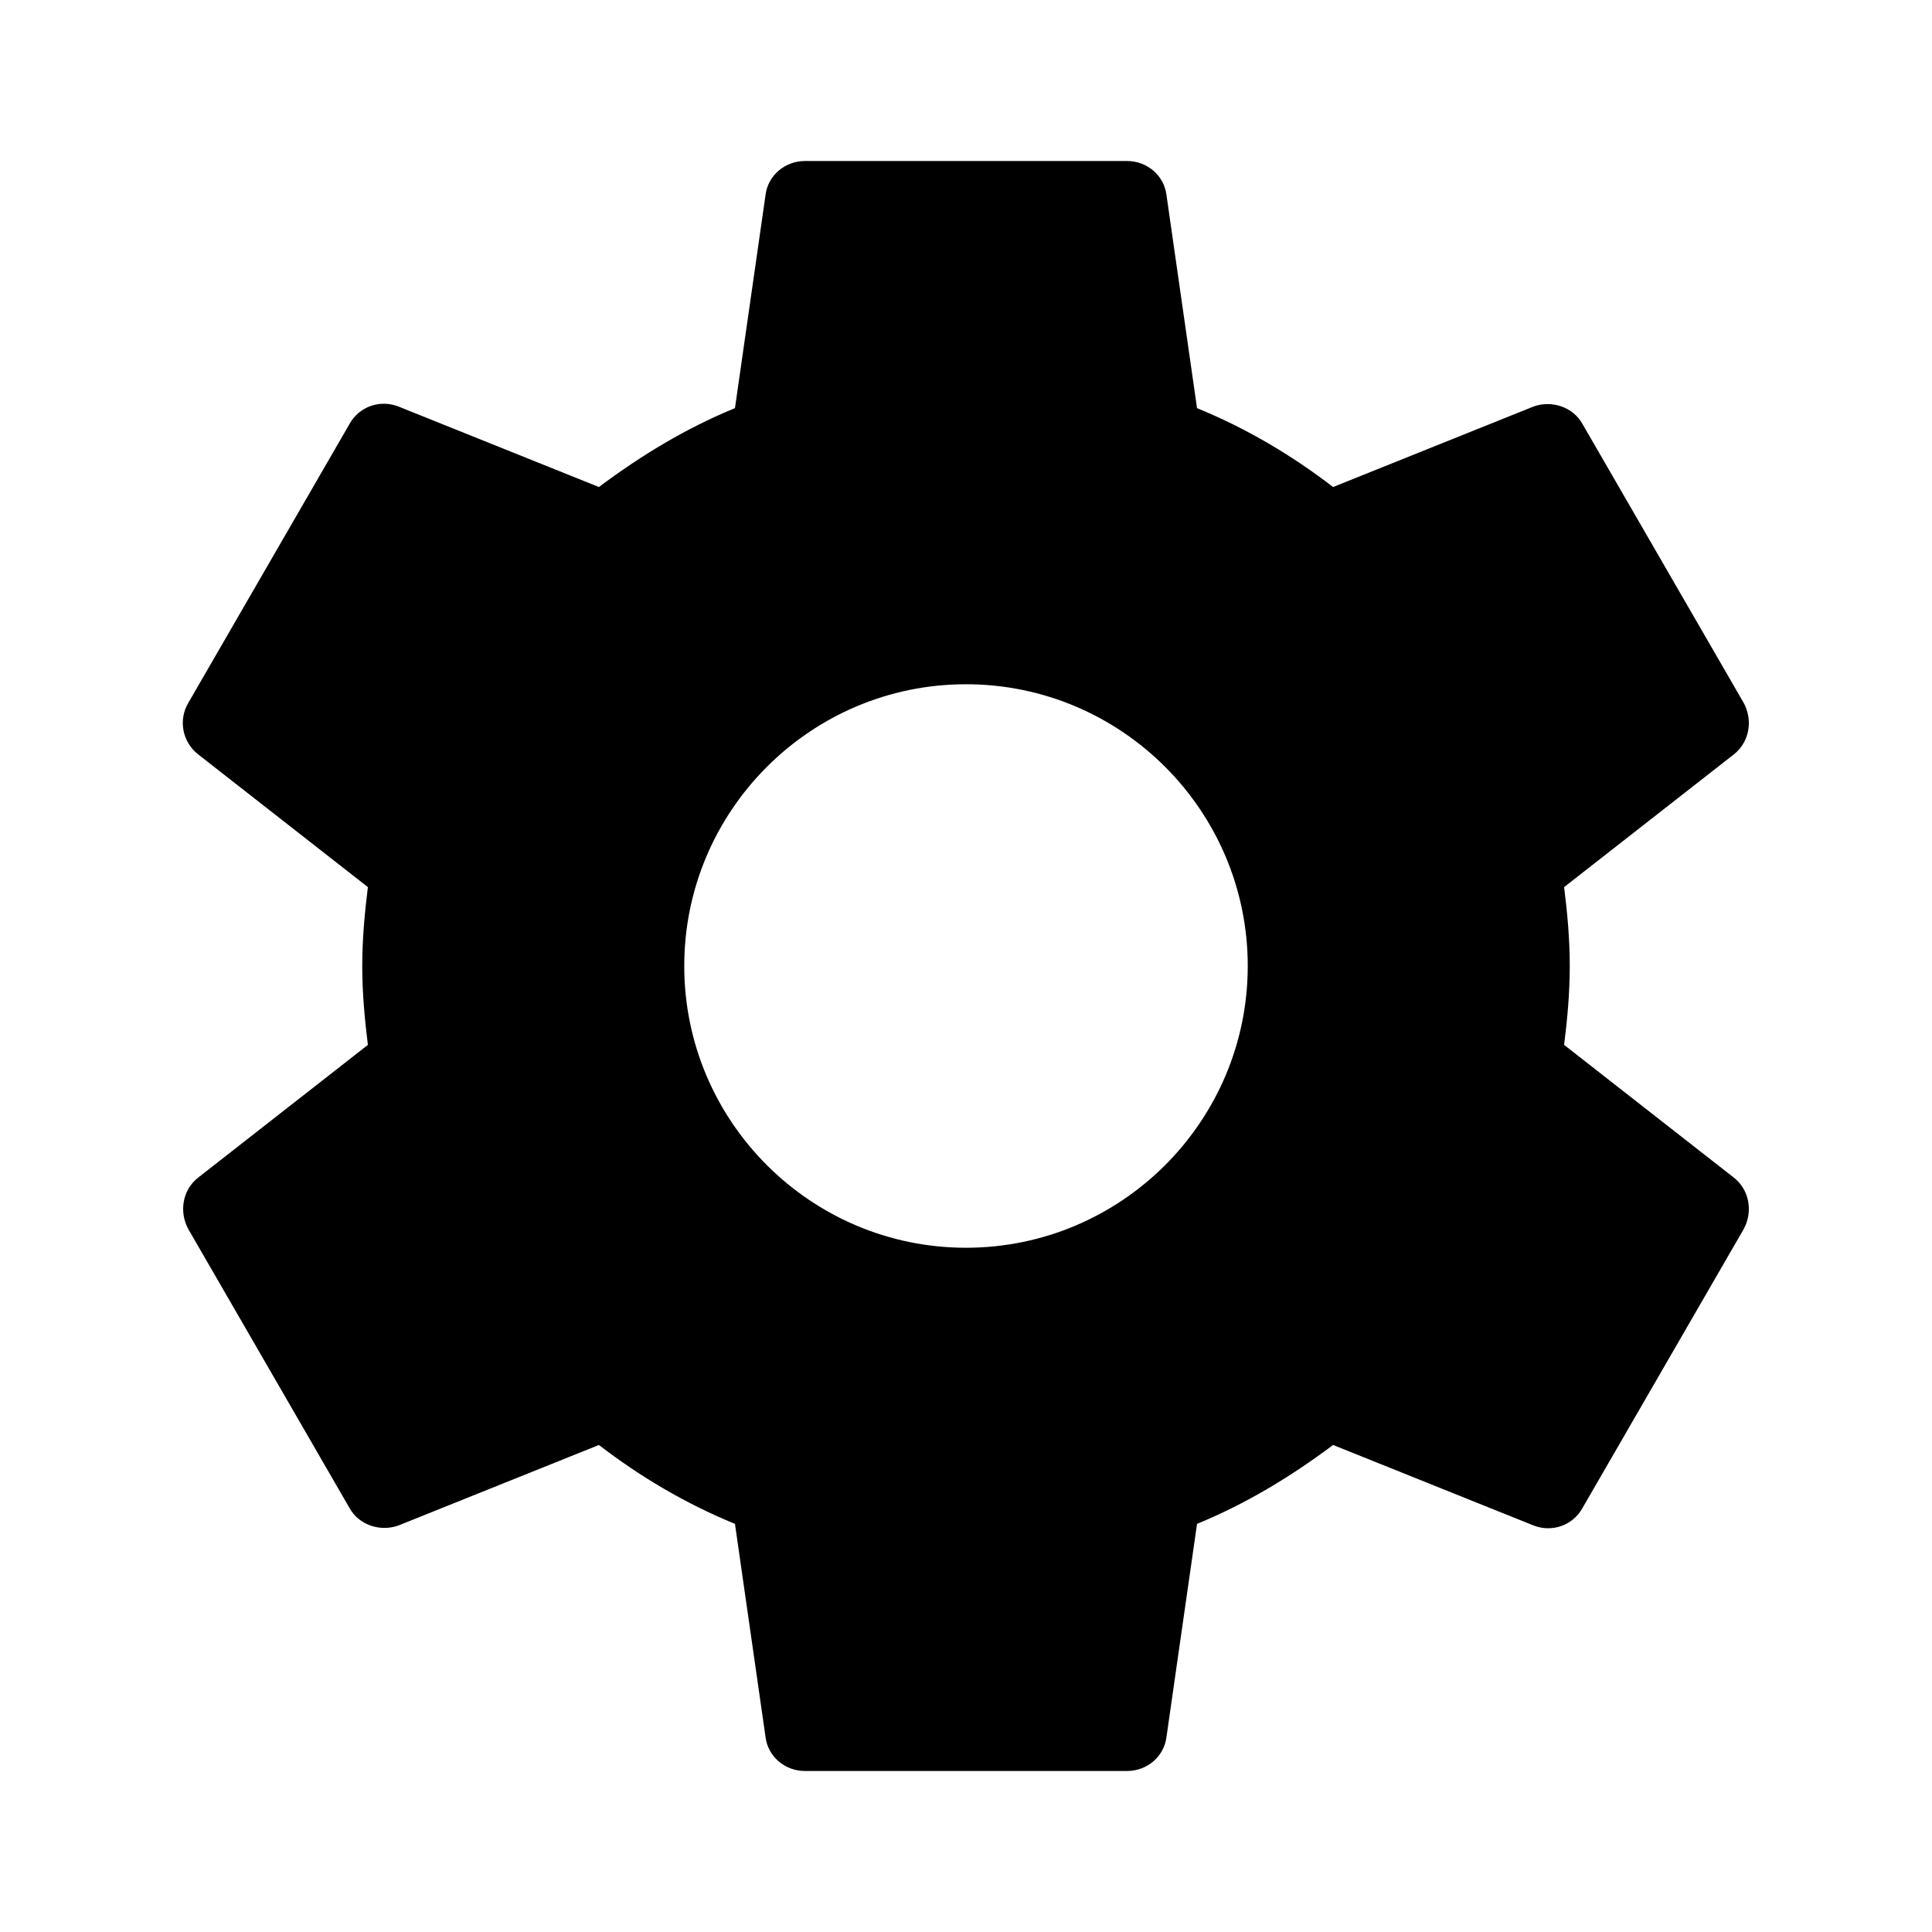
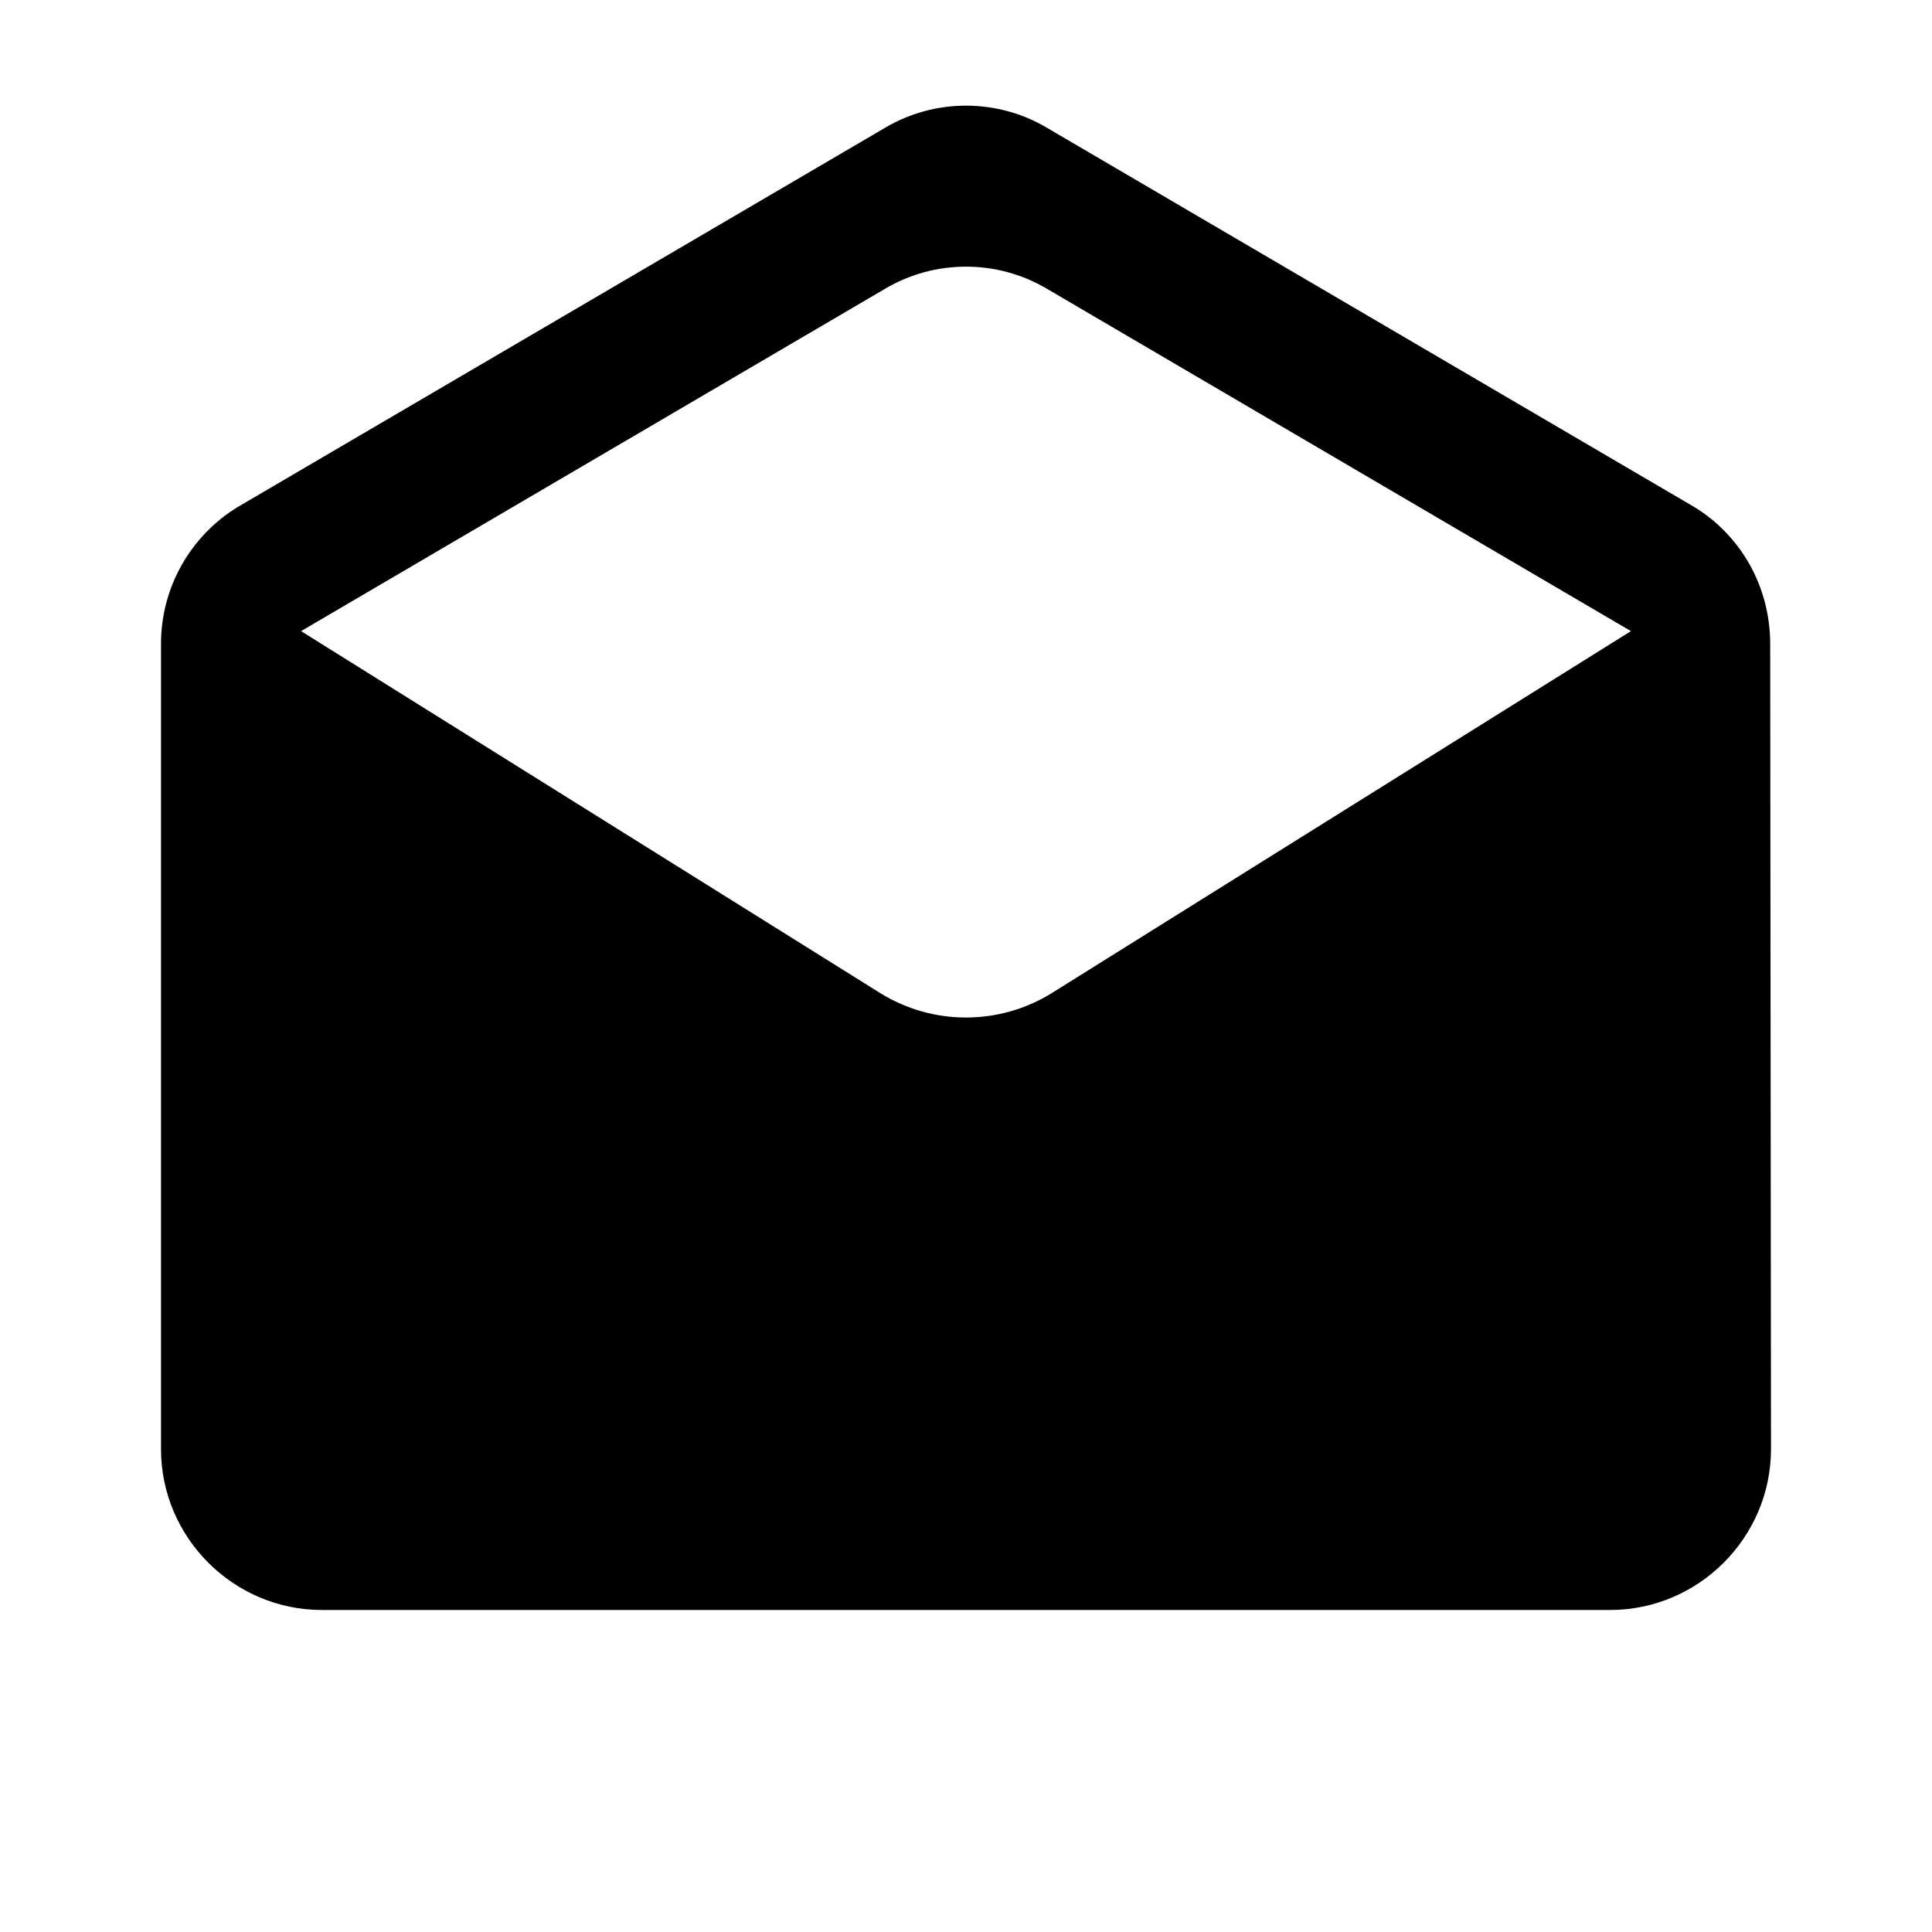
- <svg xmlns="http://www.w3.org/2000/svg" height="24" viewBox="0 0 24 24" width="24">
-   <path d="M19.43 12.98c.04-.32.07-.64.07-.98s-.03-.66-.07-.98l2.11-1.65c.19-.15.24-.42.12-.64l-2-3.46c-.12-.22-.39-.3-.61-.22l-2.49 1c-.52-.4-1.08-.73-1.69-.98l-.38-2.65C14.46 2.18 14.25 2 14 2h-4c-.25 0-.46.18-.49.42l-.38 2.65c-.61.25-1.17.59-1.69.98l-2.49-1c-.23-.09-.49 0-.61.22l-2 3.46c-.13.22-.07.49.12.64l2.11 1.65c-.04.32-.07.65-.07.98s.03.66.07.98l-2.11 1.65c-.19.15-.24.42-.12.64l2 3.46c.12.22.39.3.61.22l2.49-1c.52.4 1.08.73 1.69.98l.38 2.65c.03.24.24.42.49.42h4c.25 0 .46-.18.49-.42l.38-2.65c.61-.25 1.17-.59 1.69-.98l2.49 1c.23.09.49 0 .61-.22l2-3.46c.12-.22.07-.49-.12-.64l-2.11-1.65zM12 15.5c-1.93 0-3.5-1.57-3.5-3.5s1.57-3.5 3.5-3.5 3.5 1.57 3.5 3.5-1.57 3.5-3.5 3.5z" />
+ <svg xmlns="http://www.w3.org/2000/svg" height="24" viewBox="0 0 24 24" width="24" version="1.1" id="svg6">
+   <defs id="defs10" />
+   <path d="M21.99 8c0-.72-.37-1.35-.94-1.7l-8.04-4.71c-.62-.37-1.4-.37-2.02 0L2.95 6.3C2.38 6.65 2 7.28 2 8v10c0 1.1.9 2 2 2h16c1.1 0 2-.9 2-2l-.01-10zm-11.05 4.34l-7.2-4.5 7.25-4.25c.62-.37 1.4-.37 2.02 0l7.25 4.25-7.2 4.5c-.65.4-1.47.4-2.12 0z" id="path4" />
</svg>
